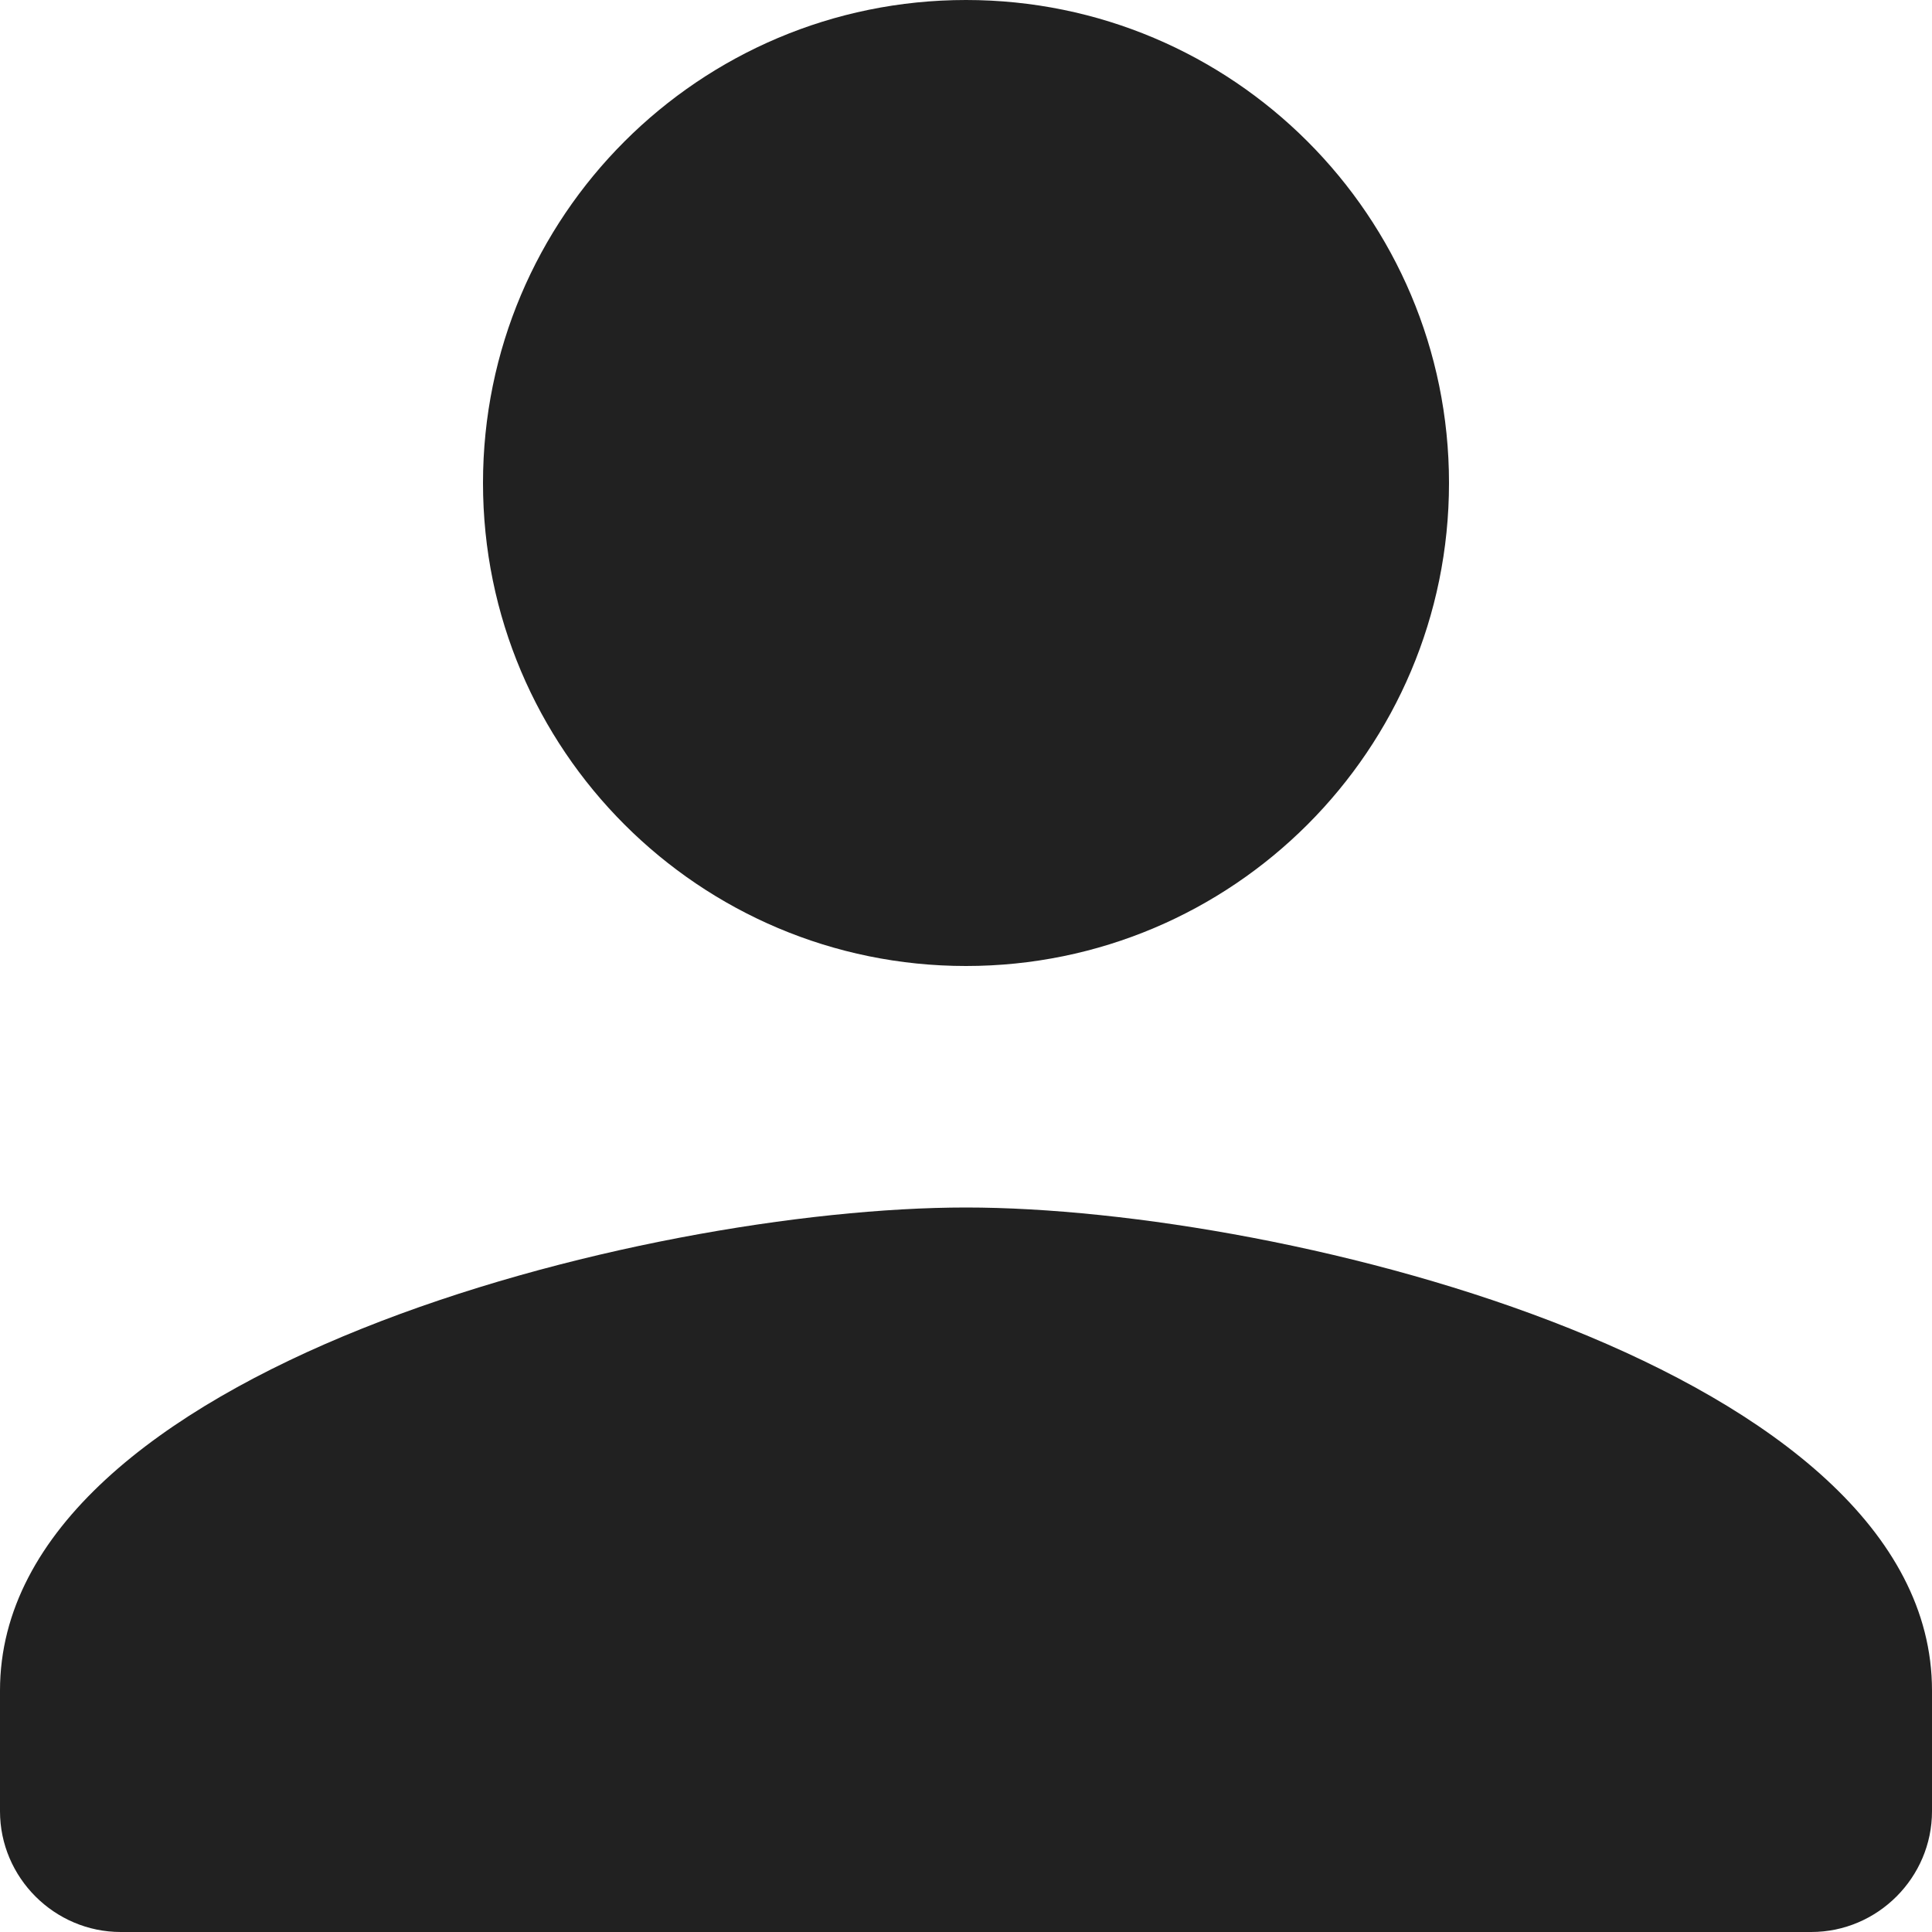
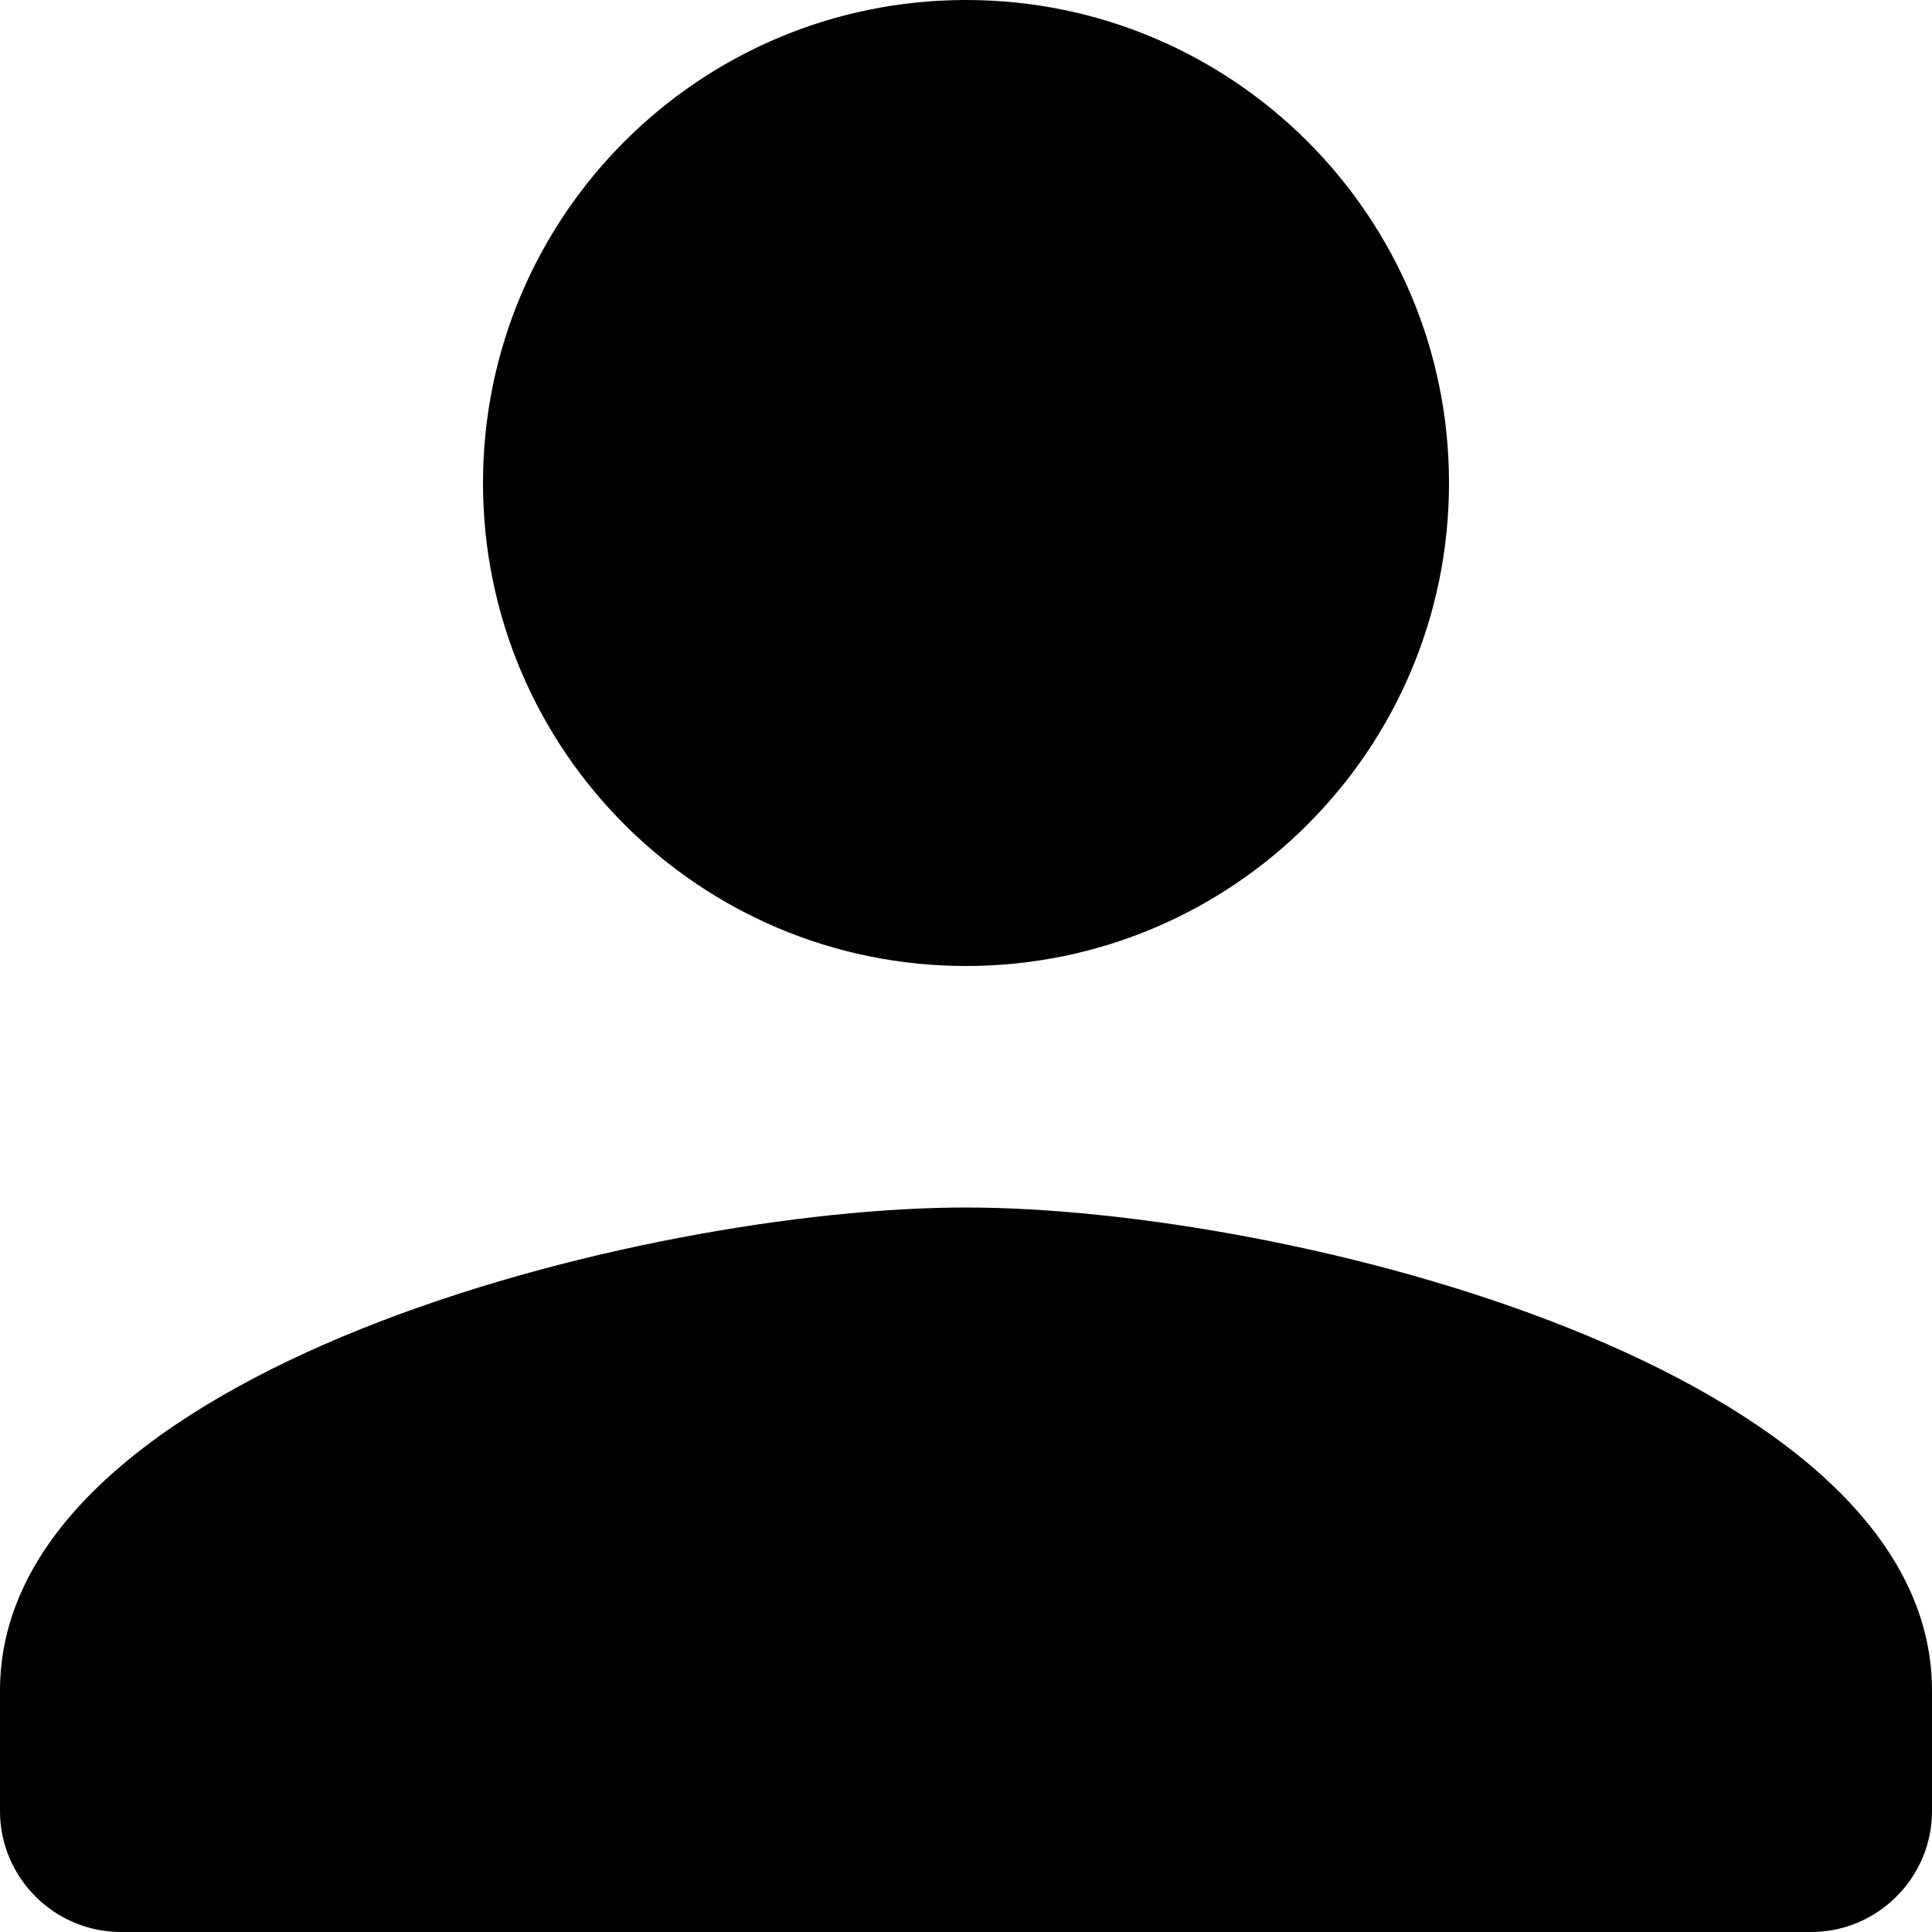
- <svg xmlns="http://www.w3.org/2000/svg" width="12" height="12" fill="none">
-   <path d="M6 6a3 3 0 100-6 3 3 0 100 6zm0 1.5c-2.002 0-6 1.005-6 3v.75c0 .412.338.75.75.75h10.5c.412 0 .75-.338.75-.75v-.75c0-1.995-3.998-3-6-3z" fill="#212121" />
+ <svg xmlns="http://www.w3.org/2000/svg" width="12" height="12">
+   <path d="M6 6a3 3 0 100-6 3 3 0 100 6zm0 1.5c-2.002 0-6 1.005-6 3v.75c0 .412.338.75.75.75h10.5c.412 0 .75-.338.75-.75v-.75c0-1.995-3.998-3-6-3z" />
</svg>
